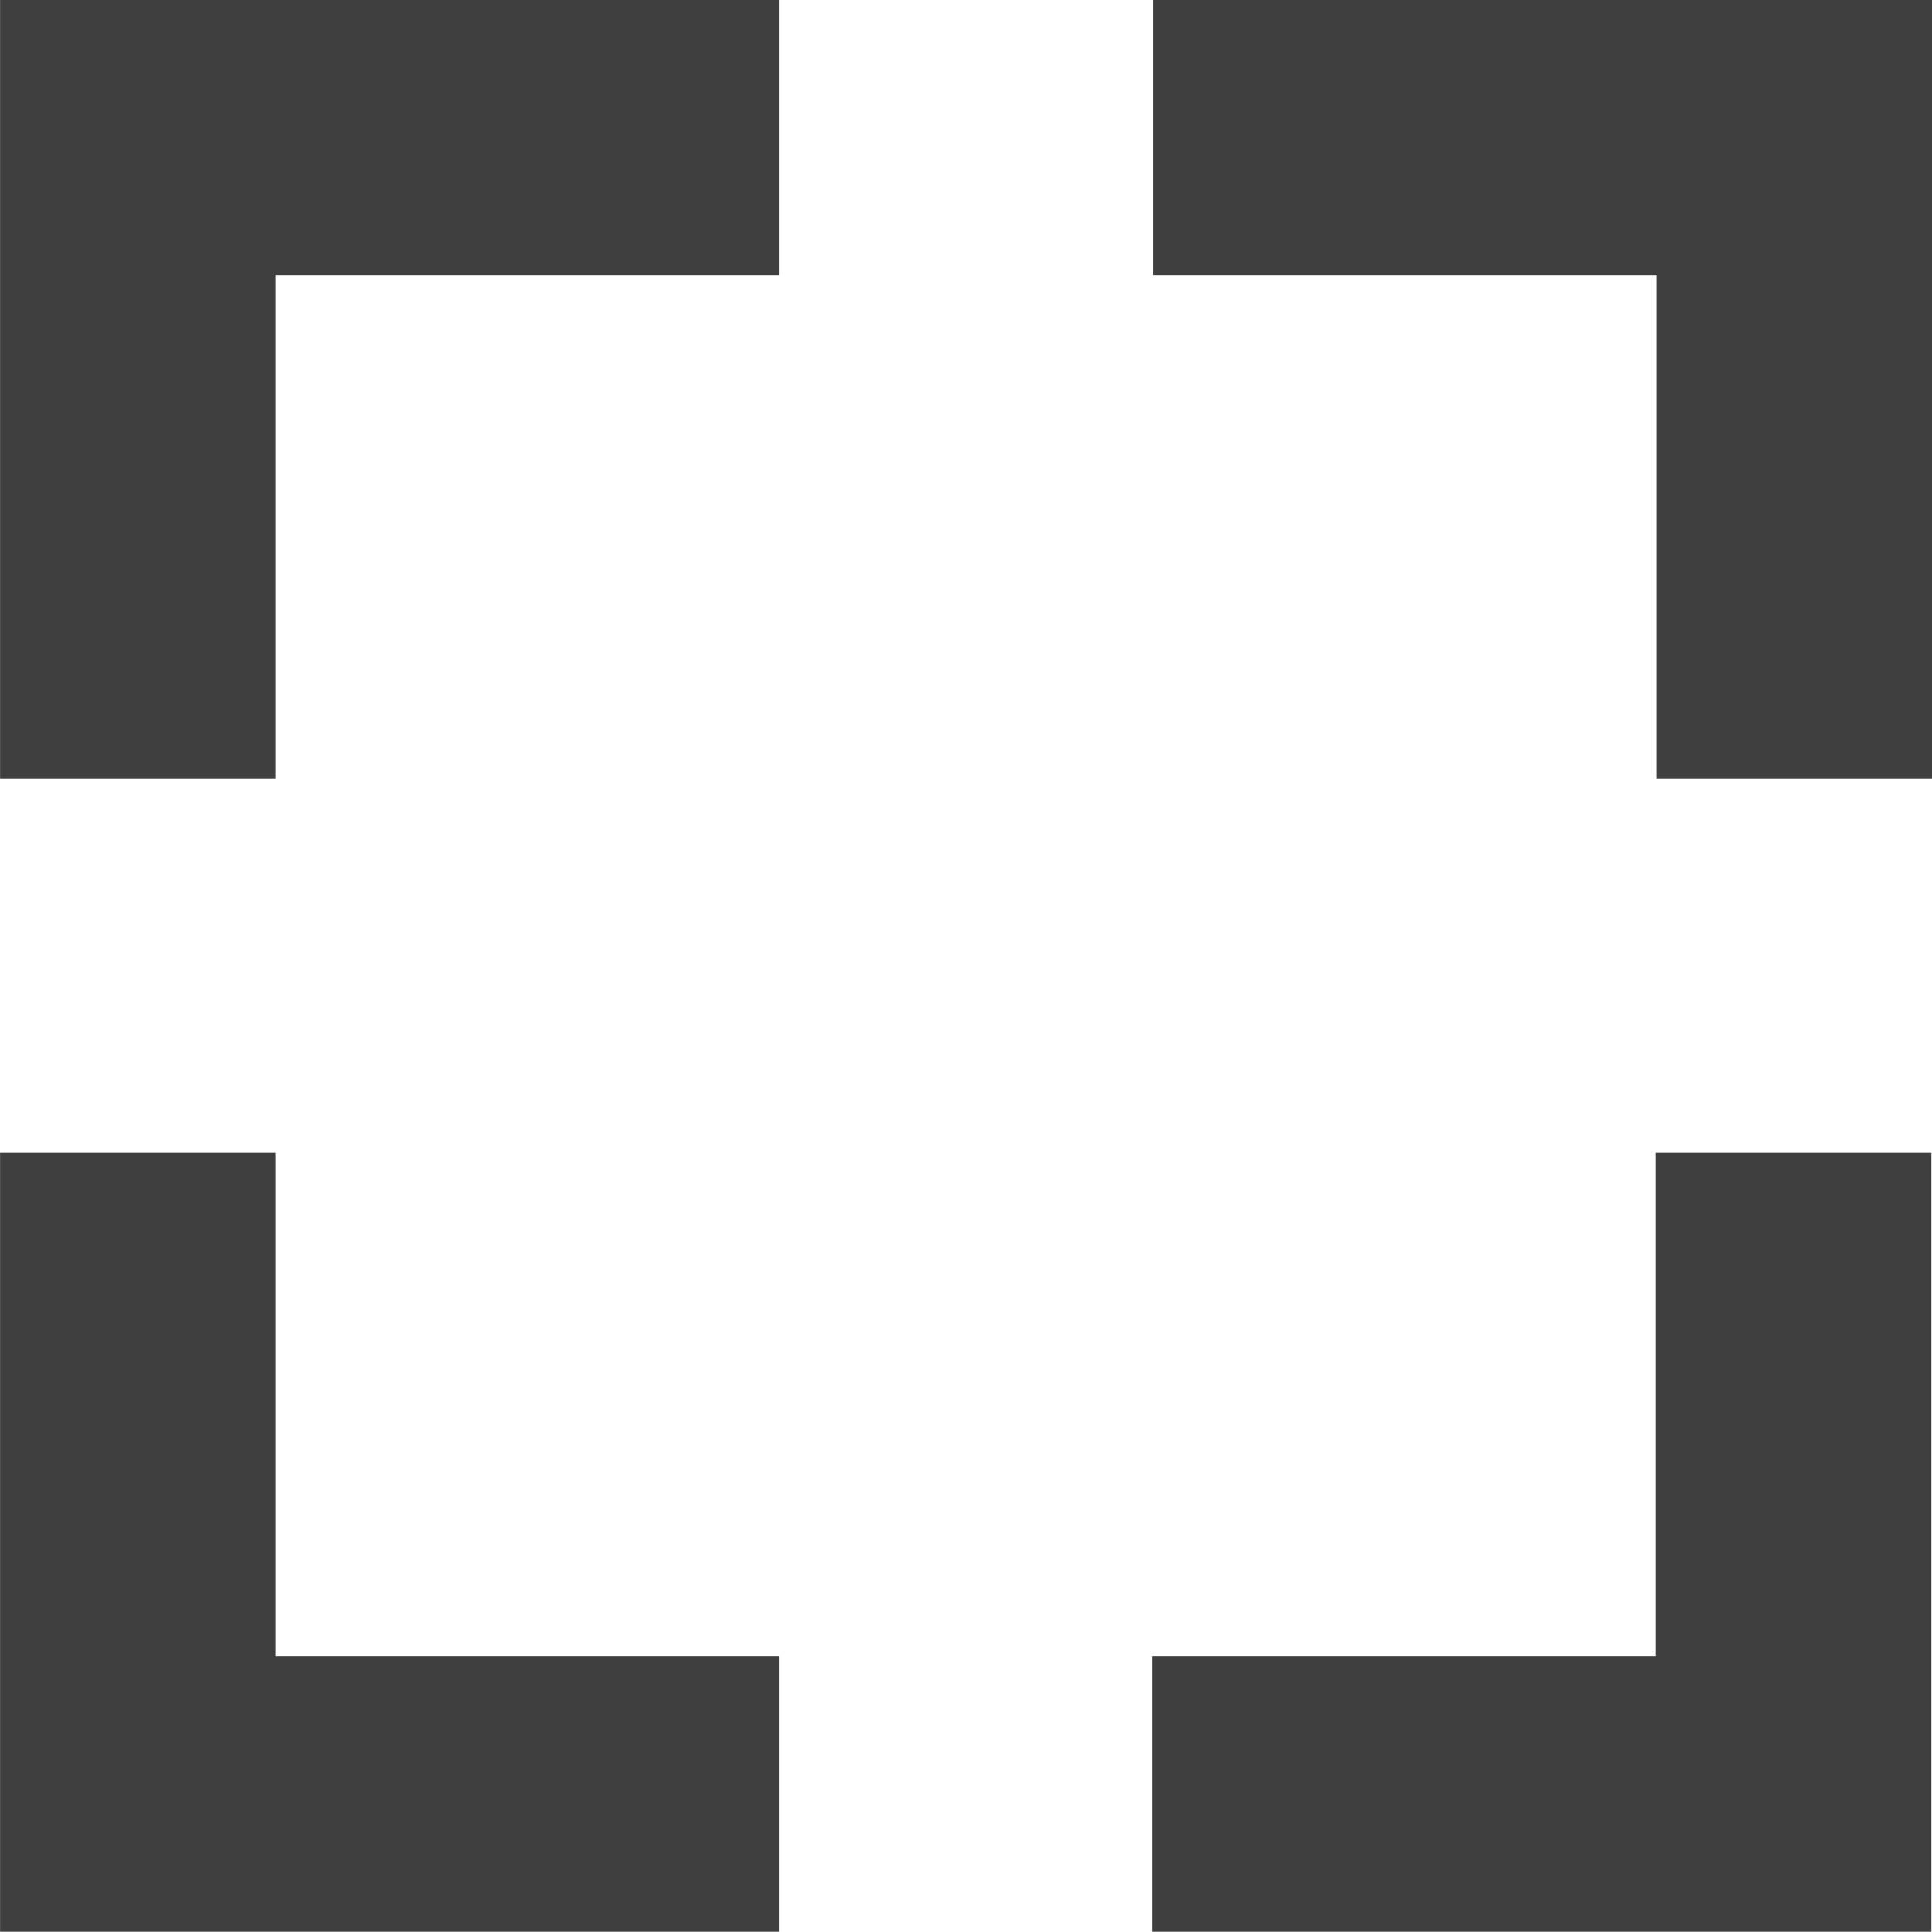
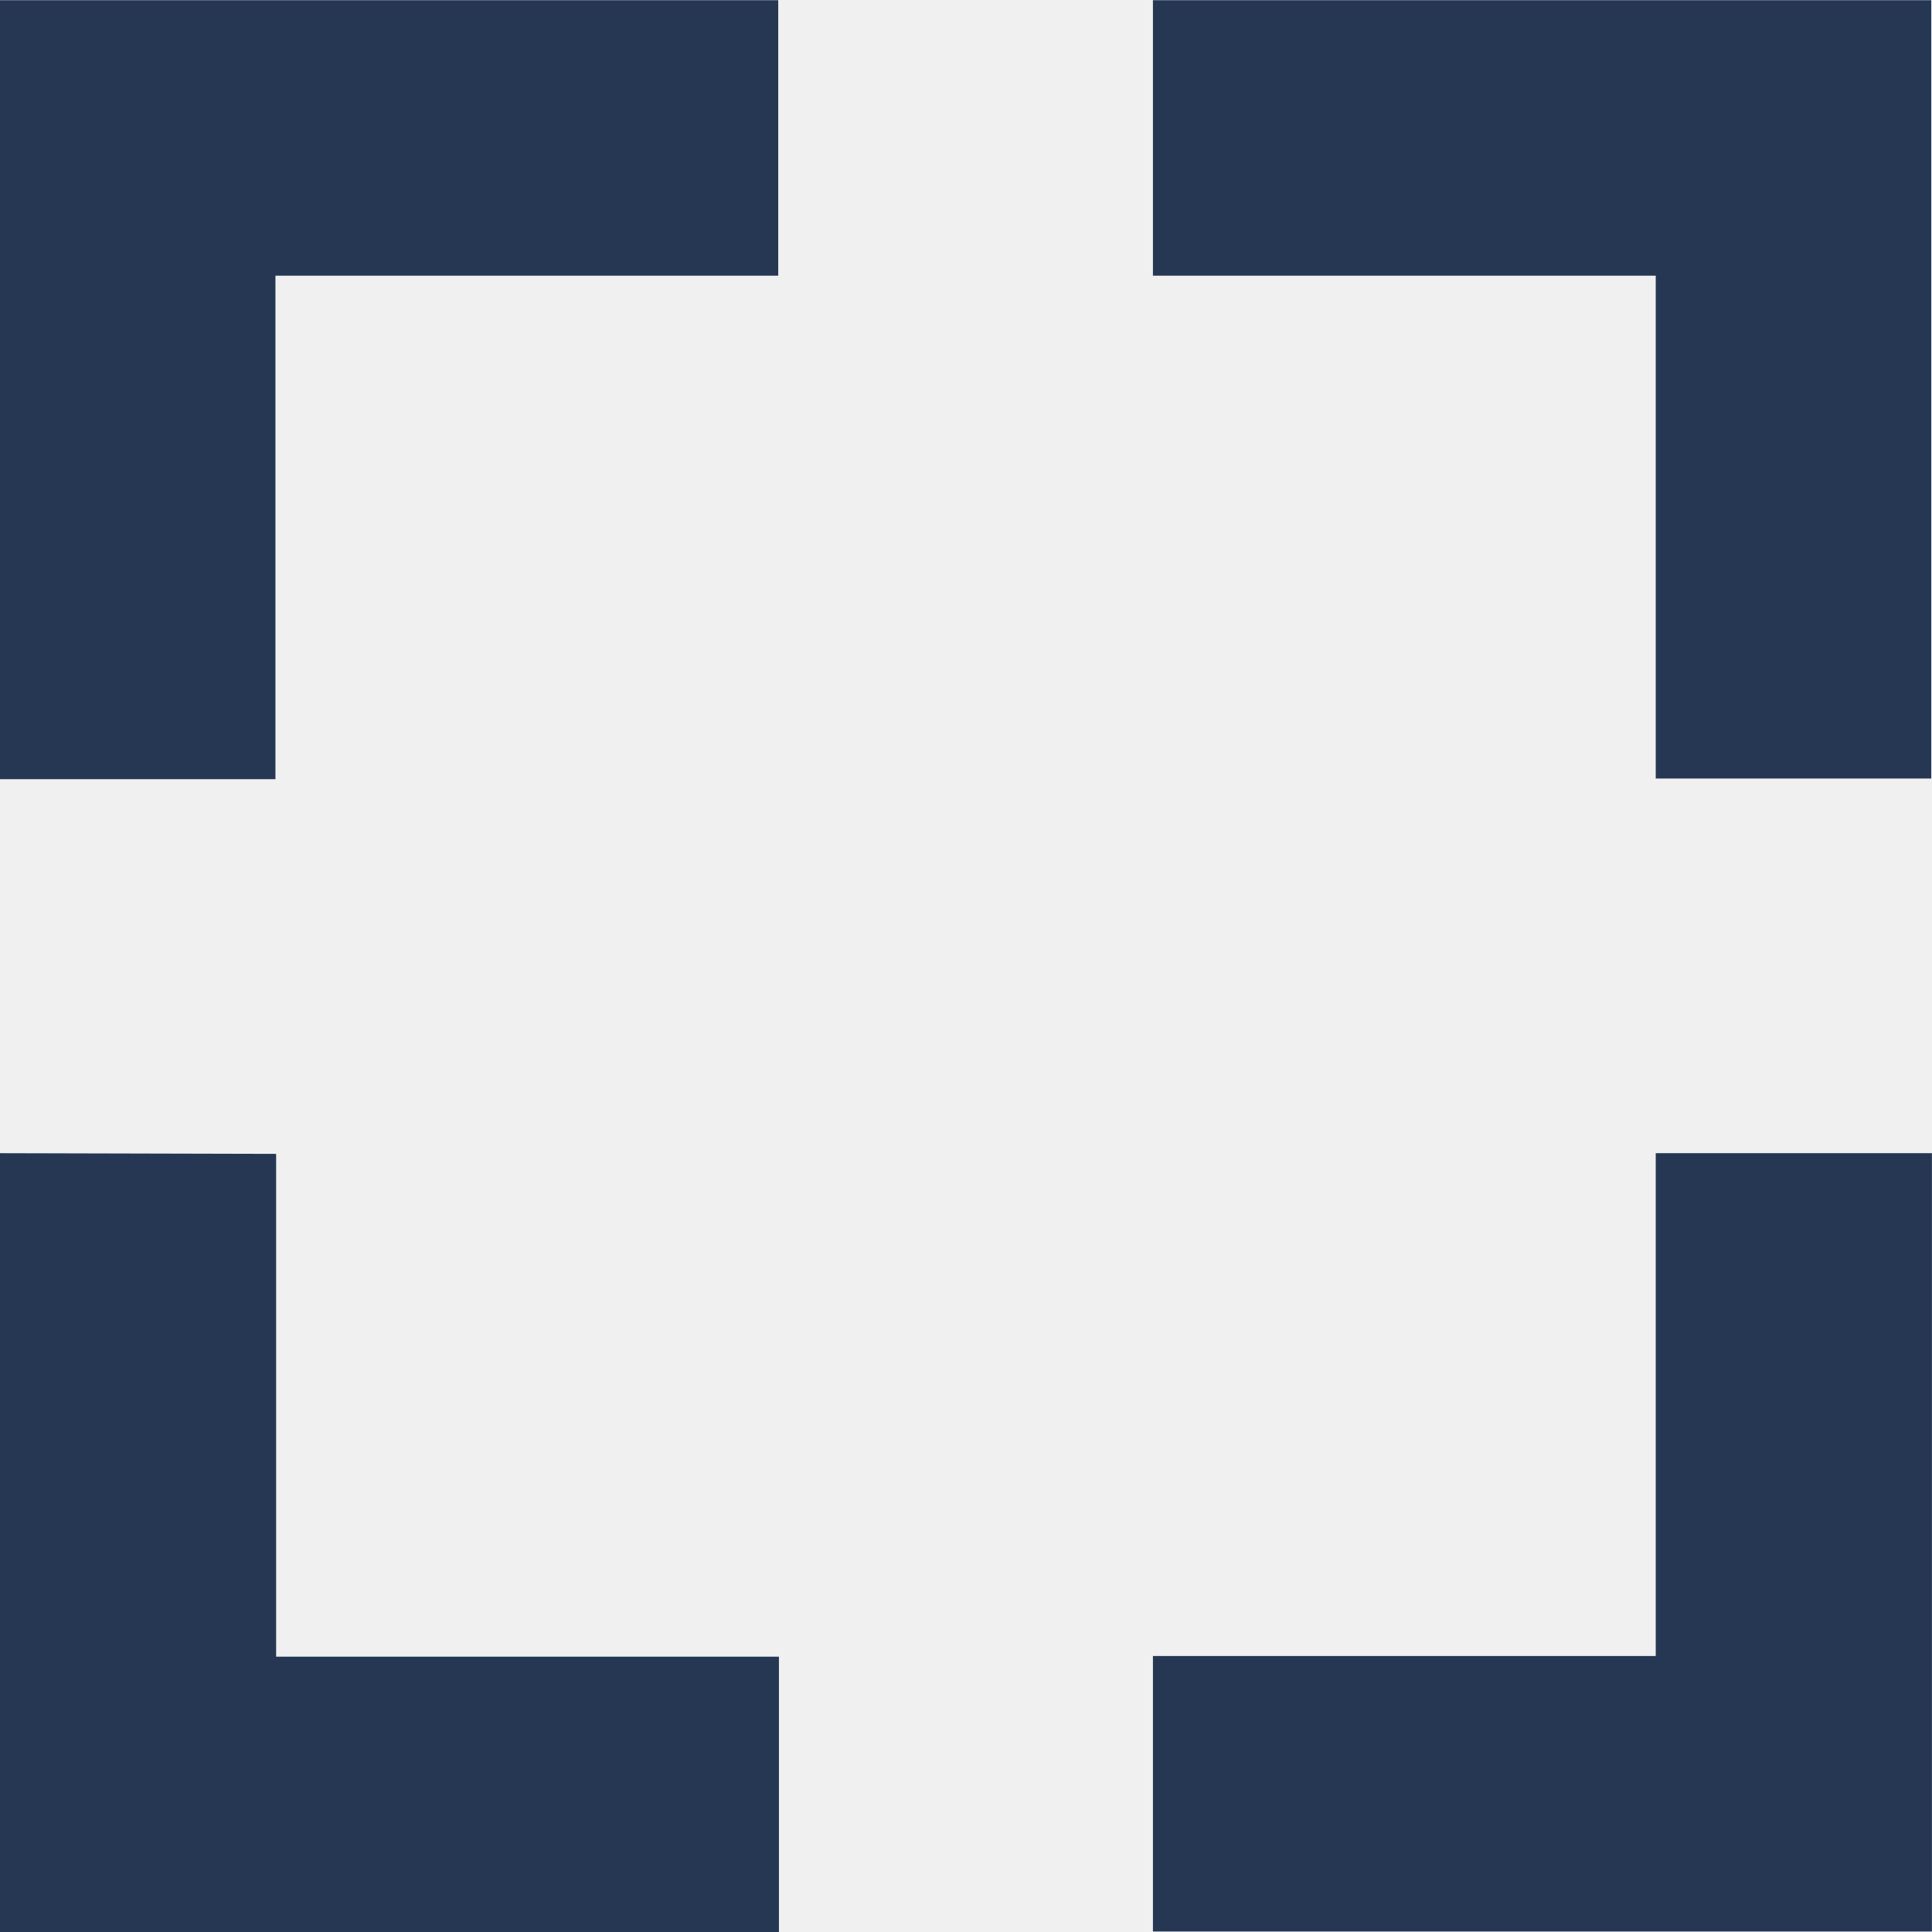
- <svg xmlns="http://www.w3.org/2000/svg" xmlns:xlink="http://www.w3.org/1999/xlink" width="10.6" height="10.6" viewBox="0 0 2.805 2.805" version="1.1" id="svg1" xml:space="preserve">
+ <svg xmlns="http://www.w3.org/2000/svg" width="10.6" height="10.6" viewBox="0 0 2.805 2.805" version="1.1" id="svg1" xml:space="preserve">
  <defs id="defs1">
-     <pattern xlink:href="#halftones" preserveAspectRatio="xMidYMid" id="pattern209" patternTransform="scale(1)" x="0" y="0" />
-     <pattern patternUnits="userSpaceOnUse" width="10" height="10" preserveAspectRatio="xMidYMid" style="fill:#ffffff" id="halftones" x="0" y="0">
-       <g id="fullPattern" style="display:inline" transform="scale(0.1)">
-         <circle style="fill-opacity:1;stroke:none;paint-order:markers fill stroke;stop-color:#000000" id="circle10" cx="50" cy="50" r="25" />
-         <path id="circle37" style="paint-order:markers fill stroke" d="M 25,0 A 25,25 0 0 1 0,25 25,25 0 0 1 -25,0 25,25 0 0 1 0,-25 25,25 0 0 1 25,0 Z" />
-         <path id="circle39" style="paint-order:markers fill stroke" d="M 125,0 A 25,25 0 0 1 100,25 25,25 0 0 1 75,0 25,25 0 0 1 100,-25 25,25 0 0 1 125,0 Z" />
-         <path id="circle43" style="paint-order:markers fill stroke" d="M 25,100 A 25,25 0 0 1 0,125 25,25 0 0 1 -25,100 25,25 0 0 1 0,75 25,25 0 0 1 25,100 Z" />
-         <path id="circle45" style="paint-order:markers fill stroke" d="m 125,100 a 25,25 0 0 1 -25,25 25,25 0 0 1 -25,-25 25,25 0 0 1 25,-25 25,25 0 0 1 25,25 z" />
-       </g>
-     </pattern>
-     <linearGradient id="linearGradient1">
-       <stop style="stop-color:#dfe4f3;stop-opacity:1;" offset="0" id="stop2" />
-       <stop style="stop-color:#4360a1;stop-opacity:1;" offset="1" id="stop1" />
-     </linearGradient>
    <style type="text/css" id="current-color-scheme">
      .ColorScheme-Text {
        color:#dedede;
      }
      </style>
    <style id="current-color-scheme-8" type="text/css">
   .ColorScheme-Text { color:#eeeeee; } .ColorScheme-Highlight { color:#424242; }
  </style>
    <style id="current-color-scheme-9" type="text/css">.ColorScheme-Text { color:#dedede; } .ColorScheme-Highlight { color:#5294e2; }</style>
-     <radialGradient xlink:href="#linearGradient1" id="radialGradient47" cx="458.502" cy="209.091" fx="458.502" fy="209.091" r="254" gradientTransform="matrix(3.058342,-1.3510988e-7,2.4715437e-8,1.741685,-1373.38,-78.42135)" gradientUnits="userSpaceOnUse" />
+     <style type="text/css" id="current-color-scheme-6">
+       .ColorScheme-Text {
+         color:#dedede;
+       }
+       </style>
+     <style id="current-color-scheme-8-0" type="text/css">
+    .ColorScheme-Text { color:#eeeeee; } .ColorScheme-Highlight { color:#424242; }
+   </style>
+     <style id="current-color-scheme-9-6" type="text/css">.ColorScheme-Text { color:#dedede; } .ColorScheme-Highlight { color:#5294e2; }</style>
+     <style type="text/css" id="current-color-scheme-7">
+       .ColorScheme-Text {
+         color:#dedede;
+       }
+       </style>
+     <style id="current-color-scheme-8-9" type="text/css">
+    .ColorScheme-Text { color:#eeeeee; } .ColorScheme-Highlight { color:#424242; }
+   </style>
+     <style id="current-color-scheme-9-2" type="text/css">.ColorScheme-Text { color:#dedede; } .ColorScheme-Highlight { color:#5294e2; }</style>
+     <style type="text/css" id="current-color-scheme-5">
+       .ColorScheme-Text {
+         color:#dedede;
+       }
+       </style>
+     <style id="current-color-scheme-8-92" type="text/css">
+    .ColorScheme-Text { color:#eeeeee; } .ColorScheme-Highlight { color:#424242; }
+   </style>
+     <style id="current-color-scheme-9-28" type="text/css">.ColorScheme-Text { color:#dedede; } .ColorScheme-Highlight { color:#5294e2; }</style>
+     <style type="text/css" id="current-color-scheme-1">
+       .ColorScheme-Text {
+         color:#dedede;
+       }
+       </style>
+     <style id="current-color-scheme-8-2" type="text/css">
+    .ColorScheme-Text { color:#eeeeee; } .ColorScheme-Highlight { color:#424242; }
+   </style>
+     <style id="current-color-scheme-9-9" type="text/css">.ColorScheme-Text { color:#dedede; } .ColorScheme-Highlight { color:#5294e2; }</style>
+     <style type="text/css" id="current-color-scheme-78">
+       .ColorScheme-Text {
+         color:#dedede;
+       }
+       </style>
+     <style id="current-color-scheme-8-4" type="text/css">
+    .ColorScheme-Text { color:#eeeeee; } .ColorScheme-Highlight { color:#424242; }
+   </style>
+     <style id="current-color-scheme-9-5" type="text/css">.ColorScheme-Text { color:#dedede; } .ColorScheme-Highlight { color:#5294e2; }</style>
+     <style type="text/css" id="current-color-scheme-0">
+       .ColorScheme-Text {
+         color:#dedede;
+       }
+       </style>
+     <style id="current-color-scheme-8-6" type="text/css">
+    .ColorScheme-Text { color:#eeeeee; } .ColorScheme-Highlight { color:#424242; }
+   </style>
+     <style id="current-color-scheme-9-3" type="text/css">.ColorScheme-Text { color:#dedede; } .ColorScheme-Highlight { color:#5294e2; }</style>
+     <style type="text/css" id="current-color-scheme-90">
+       .ColorScheme-Text {
+         color:#dedede;
+       }
+       </style>
+     <style id="current-color-scheme-8-8" type="text/css">
+    .ColorScheme-Text { color:#eeeeee; } .ColorScheme-Highlight { color:#424242; }
+   </style>
+     <style id="current-color-scheme-9-8" type="text/css">.ColorScheme-Text { color:#dedede; } .ColorScheme-Highlight { color:#5294e2; }</style>
  </defs>
-   <g id="layer2" transform="translate(-182.3037,-4.790409)">
-     <rect style="fill:url(#radialGradient47);stroke:none;stroke-width:0.806;stroke-linecap:square;stroke-miterlimit:32" id="rect1" width="508" height="285.75" x="0" y="0" />
-     <rect style="opacity:0.061;fill:url(#pattern209);stroke:none;stroke-width:0.806;stroke-linecap:square;stroke-miterlimit:32" id="rect207" width="508" height="285.75" x="0" y="0.331" />
-   </g>
-   <g id="layer1" transform="translate(-182.3037,-4.790409)">
+   <g id="layer1" transform="translate(-221.0349,-4.79078)">
    <g id="g19" transform="translate(39.9607,-1.466778)">
-       <rect style="opacity:1;fill:#ffffff;fill-opacity:1;stroke:none;stroke-width:0.251;stroke-linecap:square;stroke-miterlimit:32;stroke-dasharray:none;stroke-opacity:1" id="rect3" width="51.371" height="6.218" x="134.749" y="4.551" ry="1.323" rx="1.323" />
      <g id="g3" transform="translate(129.8281,-1.920176)">
-         <rect style="opacity:1;fill:#3f3f3f;fill-opacity:1;stroke:none;stroke-width:0.443;stroke-linecap:square;stroke-miterlimit:32;stroke-dasharray:none;stroke-opacity:1" id="rect14" width="4.067" height="4.067" x="23.22" y="7.546" />
-         <path id="path8" style="opacity:1;fill:none;stroke:#3f3f3f;stroke-width:0.4;stroke-linecap:square;stroke-miterlimit:32;stroke-dasharray:none" d="m 9.036,10.782 h 0.731 v -0.731 m -1.674,0.731 h -0.731 v -0.731 m 0.731,-1.674 h -0.731 v 0.731 m 1.674,-0.731 h 0.731 v 0.731" />
-         <path id="path27" style="opacity:1;fill:none;stroke:#3f3f3f;stroke-width:0.4;stroke-linecap:square;stroke-miterlimit:32;stroke-dasharray:none" d="m 14.388,10.782 h 0.731 V 10.051 M 13.446,10.782 H 12.715 V 10.051 M 13.446,8.377 h -0.731 v 0.731 m 1.674,-0.731 h 0.731 v 0.731" />
-         <path id="path28" style="opacity:1;fill:none;stroke:#3f3f3f;stroke-width:0.4;stroke-linecap:square;stroke-miterlimit:32;stroke-dasharray:none" d="m 19.741,10.782 h 0.731 v -0.731 m -1.674,0.731 h -0.731 v -0.731 m 0.731,-1.674 h -0.731 v 0.731 m 1.674,-0.731 h 0.731 v 0.731" />
-         <path id="path30" style="opacity:1;fill:none;stroke:#3f3f3f;stroke-width:0.4;stroke-linecap:square;stroke-miterlimit:32;stroke-dasharray:none" d="m 31.709,10.782 h 0.731 v -0.731 m -1.674,0.731 h -0.731 v -0.731 m 0.731,-1.674 h -0.731 v 0.731 m 1.674,-0.731 h 0.731 v 0.731" />
-         <path id="path31" style="opacity:1;fill:none;stroke:#3f3f3f;stroke-width:0.4;stroke-linecap:square;stroke-miterlimit:32;stroke-dasharray:none" d="m 37.062,10.782 h 0.731 v -0.731 m -1.674,0.731 H 35.388 V 10.051 M 36.119,8.377 H 35.388 V 9.108 M 37.062,8.377 h 0.731 v 0.731" />
-         <path id="path32" style="opacity:1;fill:none;stroke:#3f3f3f;stroke-width:0.4;stroke-linecap:square;stroke-miterlimit:32;stroke-dasharray:none" d="m 42.414,10.782 h 0.731 v -0.731 m -1.674,0.731 h -0.731 v -0.731 m 0.731,-1.674 h -0.731 v 0.731 m 1.674,-0.731 h 0.731 v 0.731" />
-         <path id="path33" style="opacity:1;fill:none;stroke:#3f3f3f;stroke-width:0.4;stroke-linecap:square;stroke-miterlimit:32;stroke-dasharray:none" d="m 47.767,10.782 h 0.731 v -0.731 m -1.674,0.731 h -0.731 v -0.731 m 0.731,-1.674 h -0.731 v 0.731 m 1.674,-0.731 h 0.731 v 0.731" />
-         <path id="path34" style="opacity:1;fill:none;stroke:#3f3f3f;stroke-width:0.4;stroke-linecap:square;stroke-miterlimit:32;stroke-dasharray:none" d="m 53.12,10.782 h 0.731 v -0.731 m -1.674,0.731 h -0.731 v -0.731 m 0.731,-1.674 h -0.731 v 0.731 m 1.674,-0.731 h 0.731 v 0.731" />
-         <text xml:space="preserve" style="font-style:normal;font-variant:normal;font-weight:normal;font-stretch:normal;font-size:3.881px;font-family:Medium;-inkscape-font-specification:'Medium, ';letter-spacing:0px;writing-mode:lr-tb;direction:ltr;text-orientation:upright;white-space:pre;opacity:1;fill:#ffffff;fill-opacity:1;stroke:none;stroke-width:0.276;stroke-linecap:square;stroke-miterlimit:32;stroke-dasharray:none;stroke-opacity:1" x="23.251" y="11.025" id="text34">
-           <tspan id="tspan34" style="fill:#ffffff;fill-opacity:1;stroke:none;stroke-width:0.276" x="23.251" y="11.025">4</tspan>
-         </text>
-         <rect style="opacity:1;fill:#3f3f3f;fill-opacity:1;stroke:none;stroke-width:0.251;stroke-linecap:square;stroke-miterlimit:32;stroke-dasharray:none;stroke-opacity:1" id="rect43" width="2.805" height="2.805" x="7.162" y="8.177" />
-         <path id="rect44" style="opacity:1;fill:#3f3f3f;stroke-width:0.251;stroke-linecap:square;stroke-miterlimit:32" d="m 17.867,8.177 h 2.805 v 2.805 h -2.805 z" />
-         <rect style="opacity:1;fill:#3f3f3f;fill-opacity:1;stroke:none;stroke-width:0.251;stroke-linecap:square;stroke-miterlimit:32;stroke-dasharray:none;stroke-opacity:1" id="rect45" width="2.805" height="2.805" x="35.188" y="8.177" />
-         <path id="path53" style="opacity:1;fill:#3f3f3f;stroke-width:0.251;stroke-linecap:square;stroke-miterlimit:32" d="m 17.867,8.177 h 2.805 v 2.805 h -2.805 z" />
+         <path style="baseline-shift:baseline;display:inline;overflow:visible;opacity:1;vector-effect:none;fill:#263754;stroke-linecap:square;stroke-miterlimit:32;enable-background:accumulate;stop-color:#000000;stop-opacity:1" d="M 51.246,8.178 V 9.109 9.309 h 0.4 V 9.109 8.578 h 0.531 0.199 V 8.178 h -0.199 z m 1.674,0 V 8.578 h 0.199 0.531 v 0.531 0.199 h 0.4 V 9.109 8.178 h -0.932 z m -1.674,1.674 v 0.199 0.932 h 0.932 0.199 v -0.4 h -0.199 -0.531 v -0.531 -0.199 z m 2.404,0 v 0.199 0.531 h -0.531 -0.199 v 0.4 h 0.199 0.932 V 10.051 9.852 Z" id="path34" />
      </g>
    </g>
  </g>
</svg>
